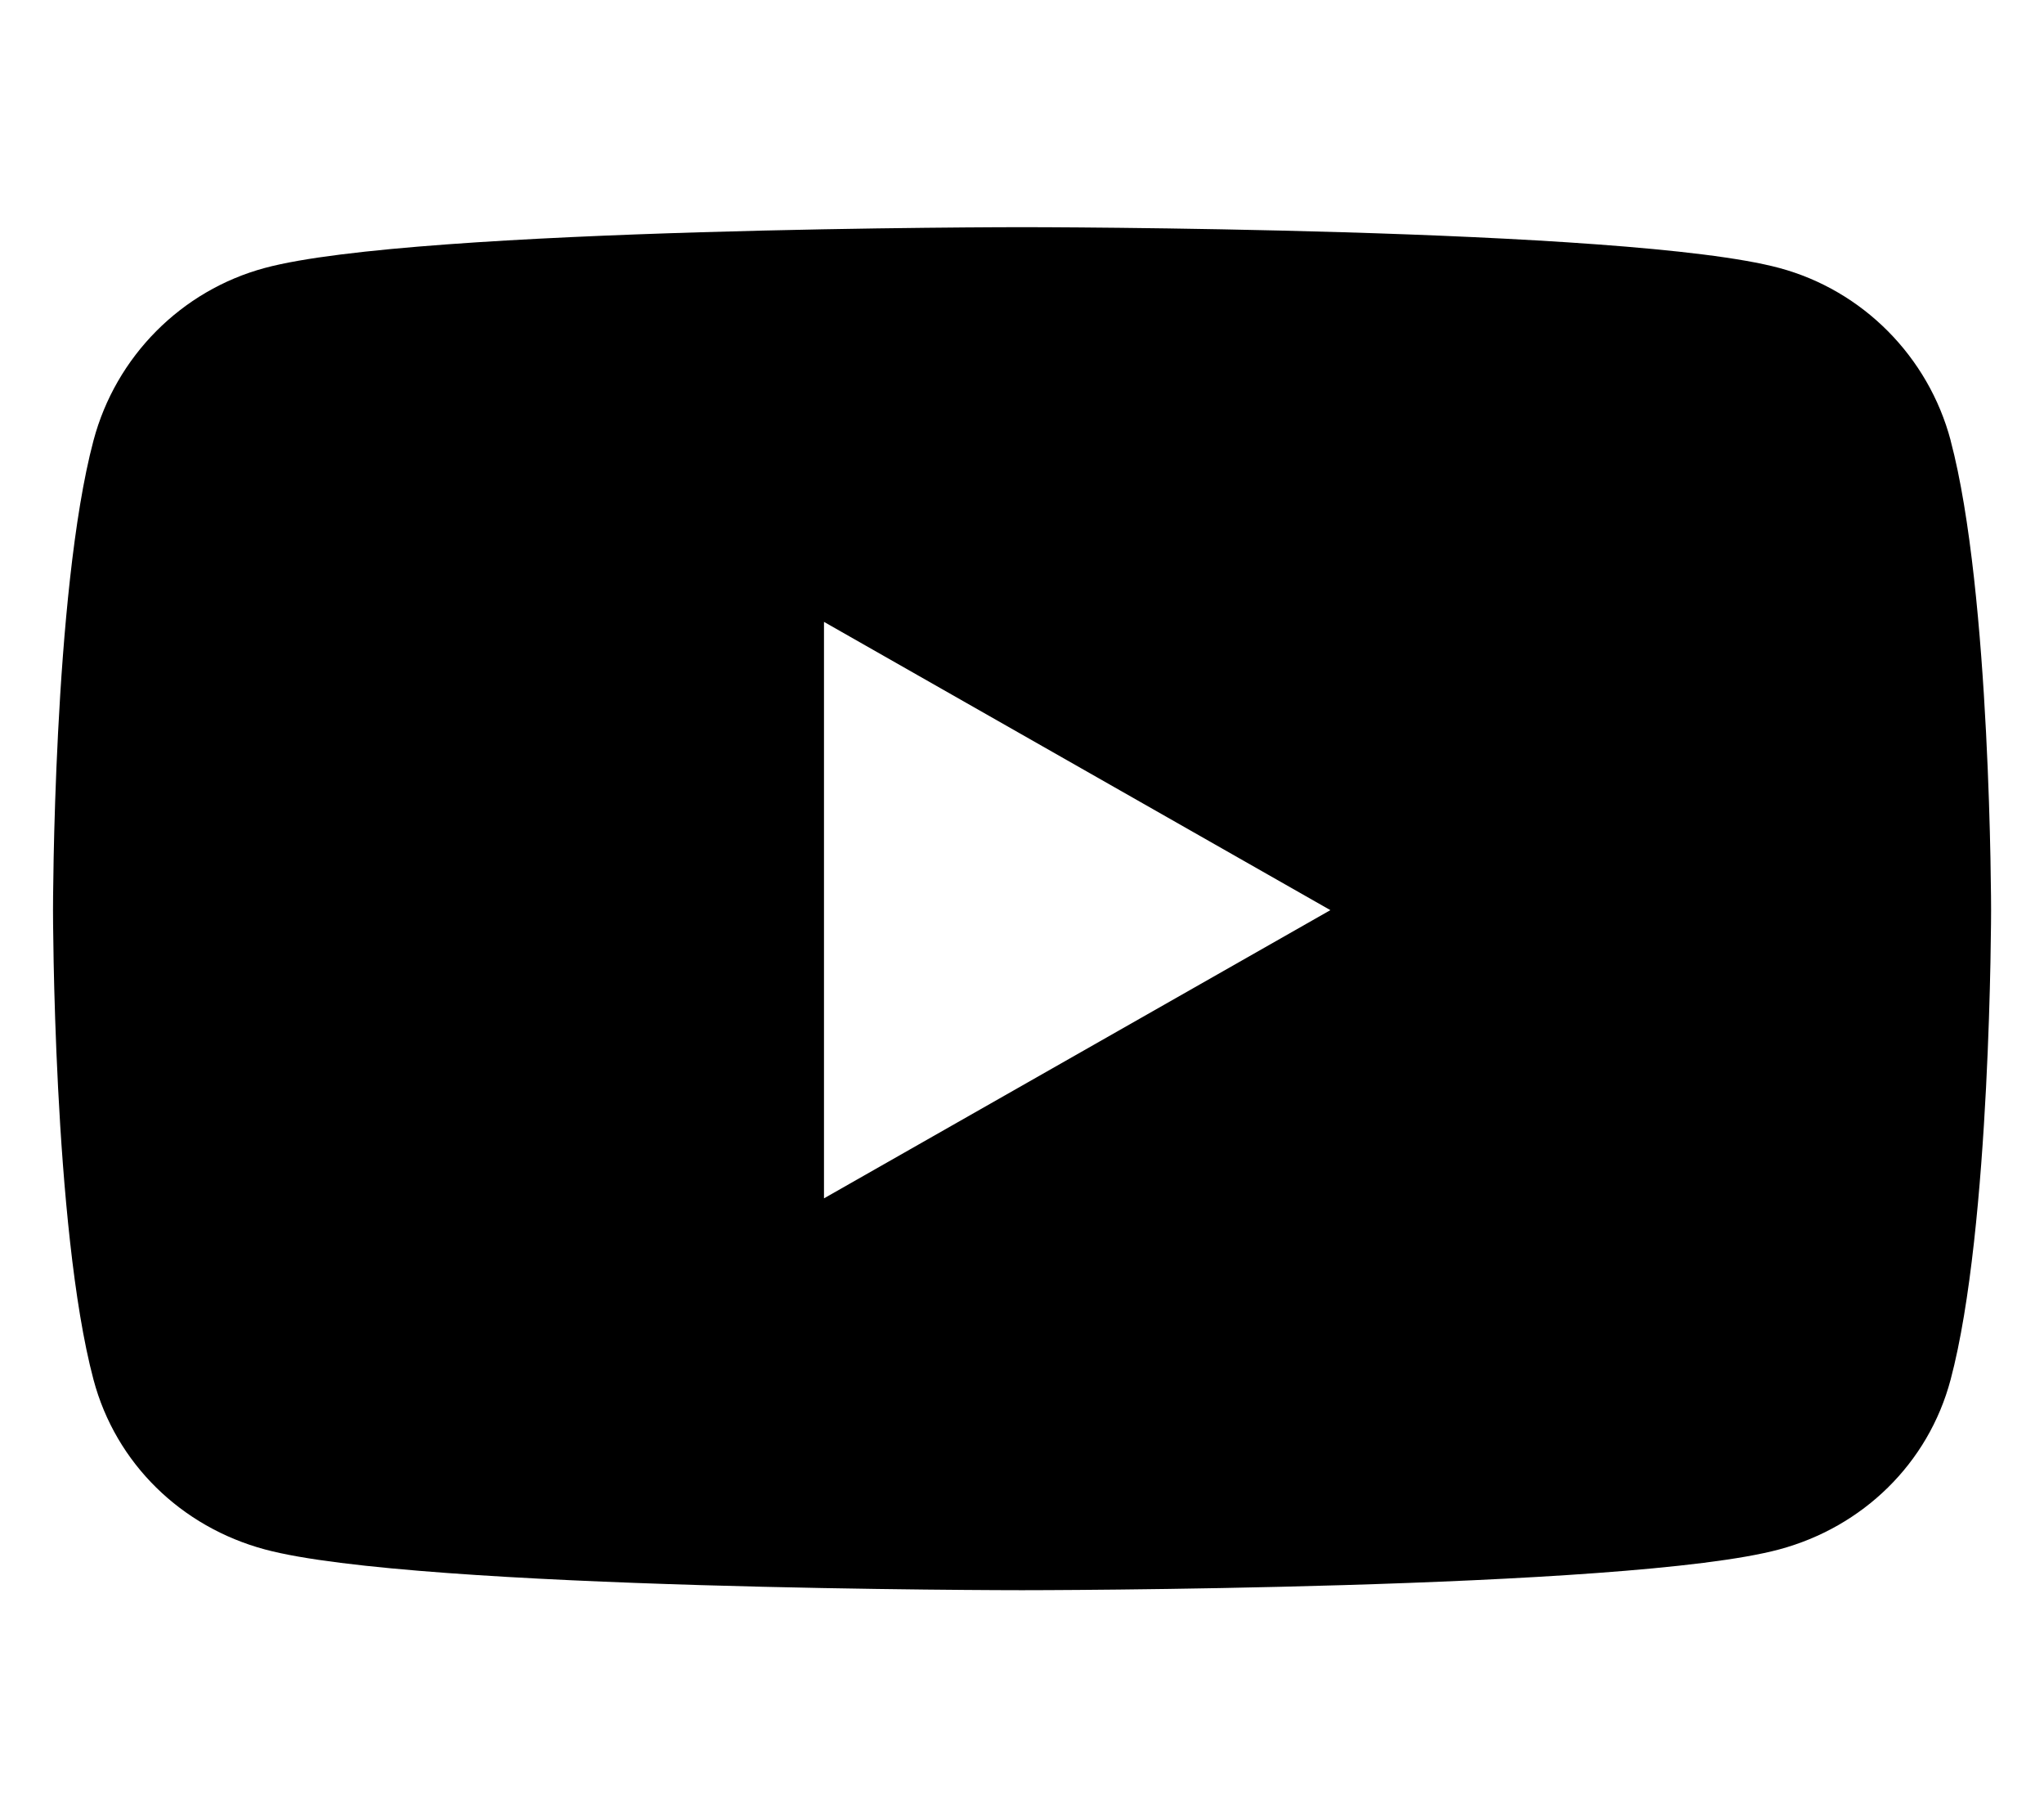
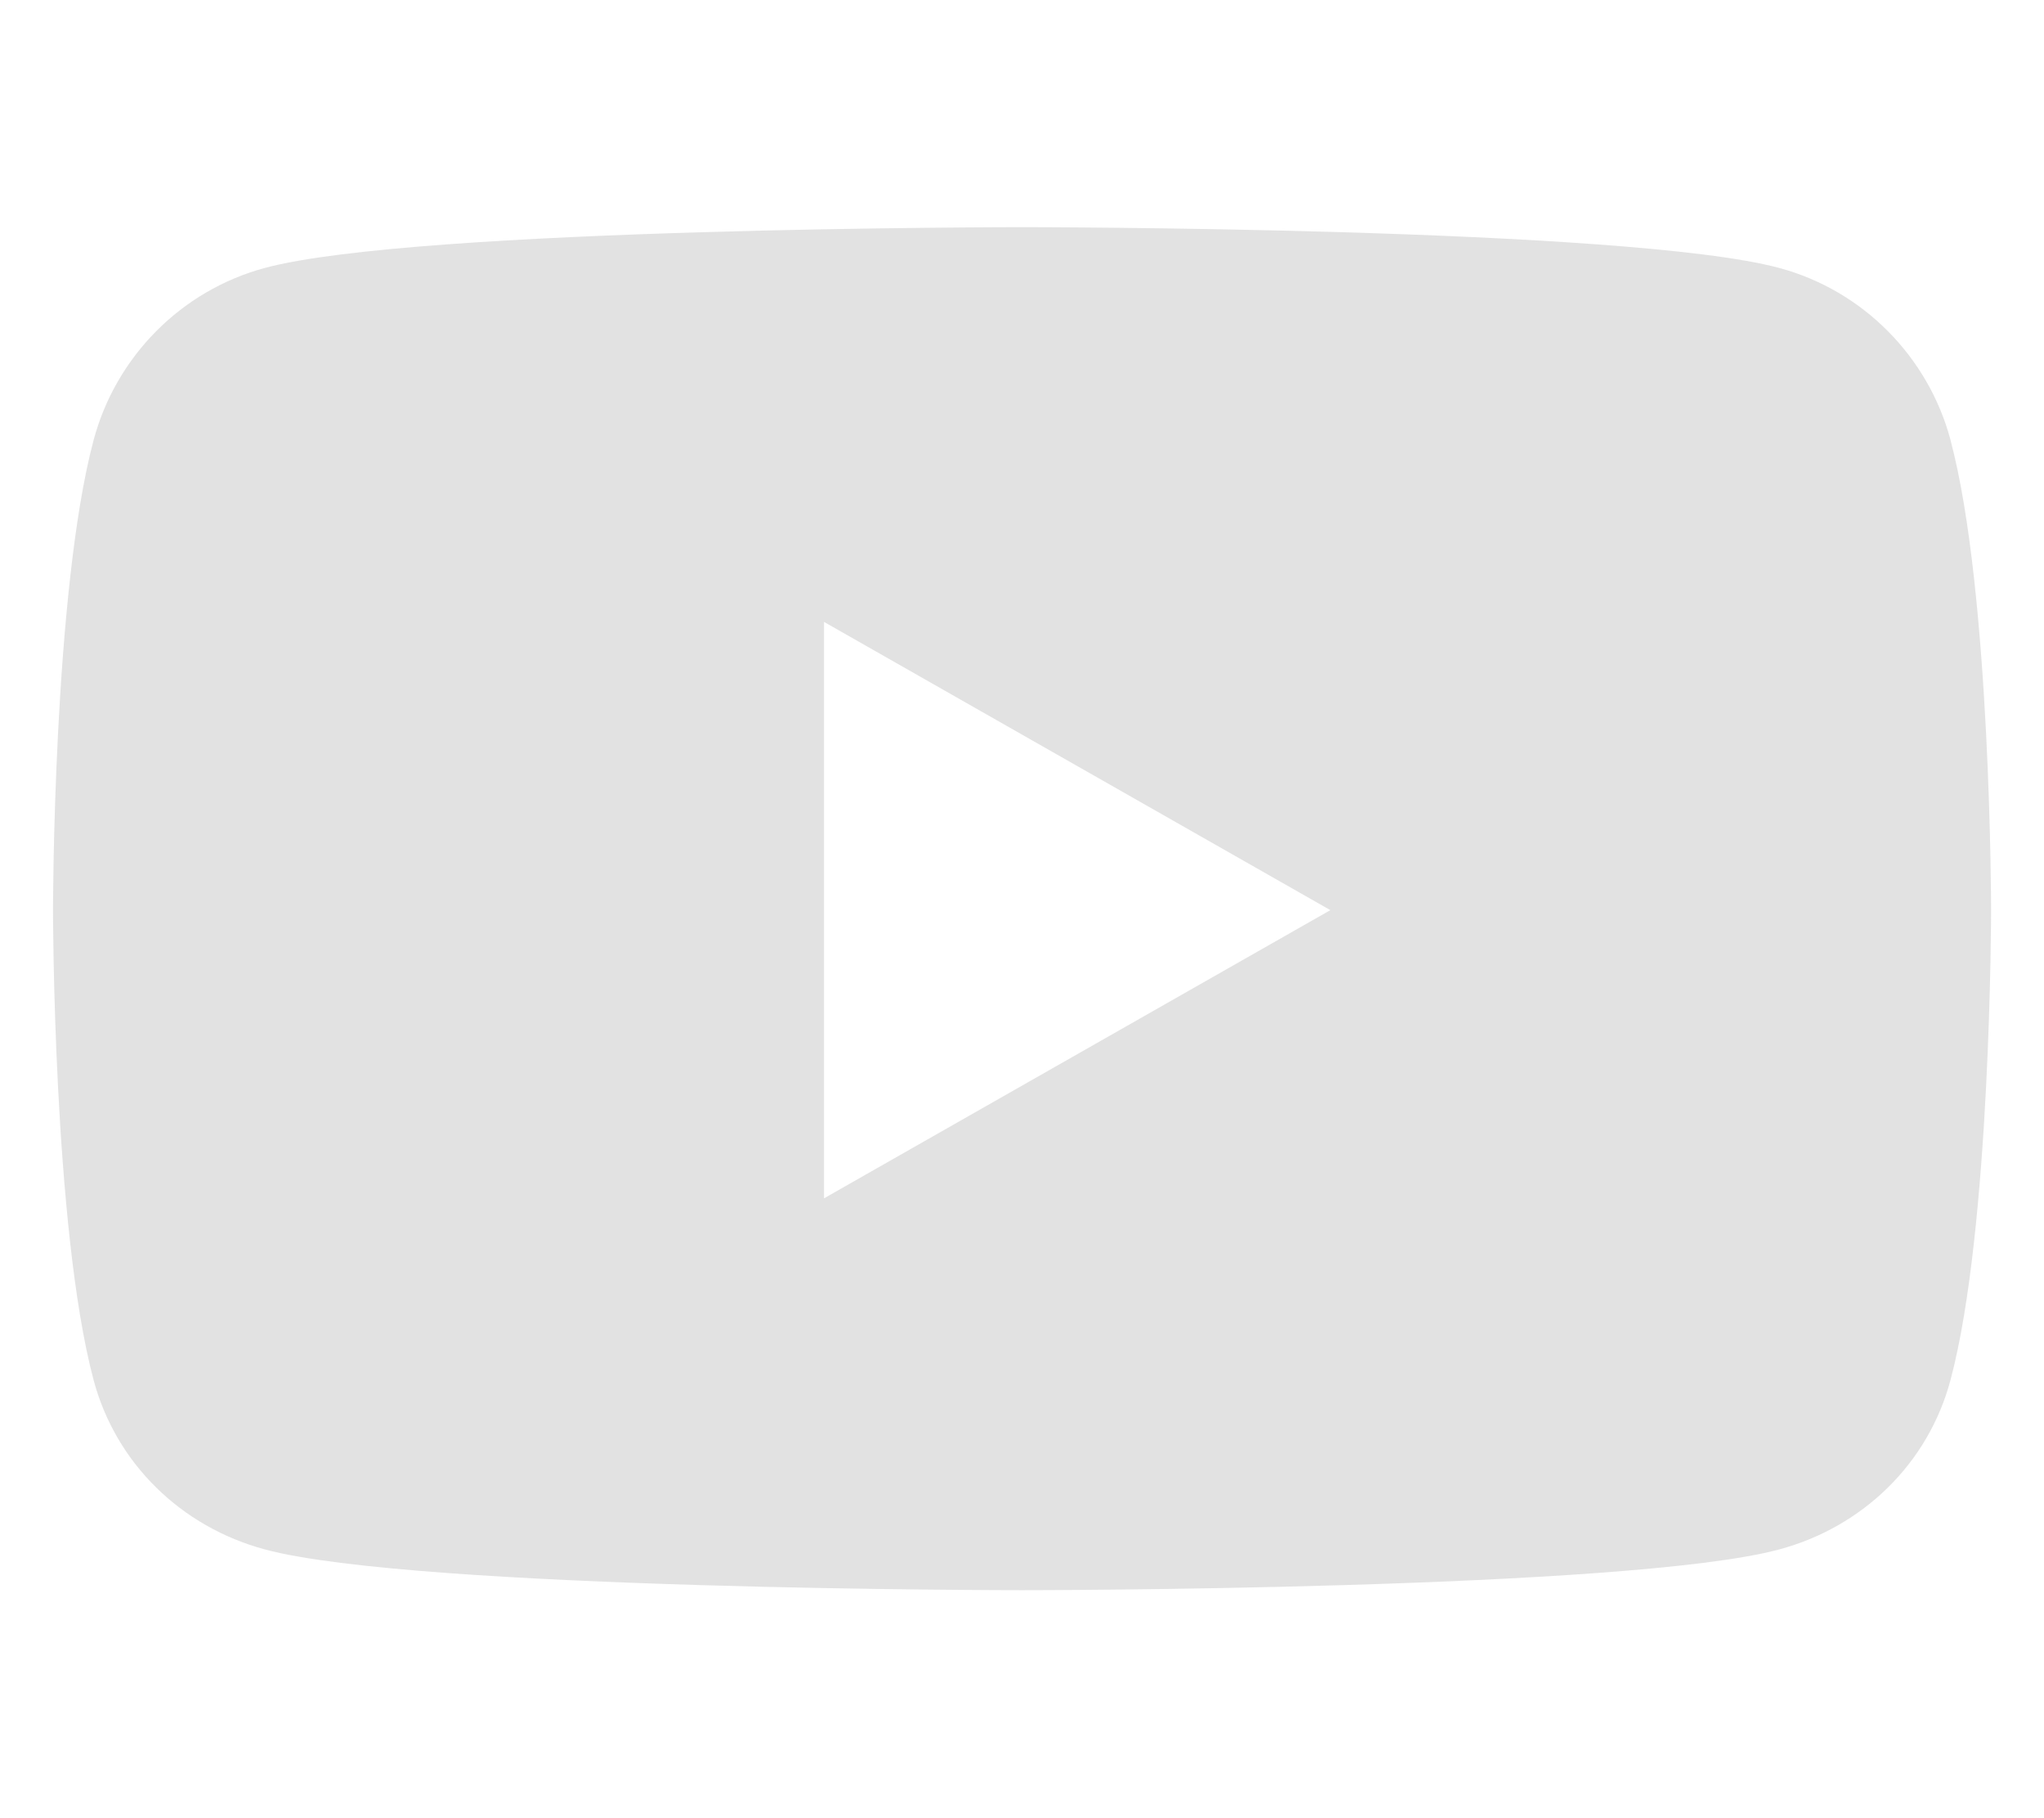
<svg xmlns="http://www.w3.org/2000/svg" aria-hidden="true" focusable="false" data-prefix="fab" data-icon="youtube" class="svg-inline--fa fa-youtube" role="img" viewBox="0 0 576 512">
-   <path fill="currentColor" d="M549.7 124.1c-6.281-23.65-24.79-42.28-48.28-48.6C458.8 64 288 64 288 64S117.2 64 74.63 75.49c-23.5 6.322-42 24.95-48.28 48.6-11.41 42.87-11.41 132.3-11.41 132.3s0 89.44 11.41 132.3c6.281 23.65 24.79 41.5 48.28 47.82C117.2 448 288 448 288 448s170.8 0 213.4-11.49c23.5-6.321 42-24.17 48.28-47.82 11.41-42.87 11.41-132.3 11.41-132.3s0-89.44-11.41-132.3zm-317.5 213.5V175.2l142.7 81.21-142.7 81.2z" />
+   <path fill="#d5d5d5b3" d="M549.7 124.1c-6.281-23.65-24.79-42.28-48.28-48.6C458.8 64 288 64 288 64S117.2 64 74.63 75.49c-23.5 6.322-42 24.95-48.28 48.6-11.41 42.87-11.41 132.3-11.41 132.3s0 89.44 11.41 132.3c6.281 23.65 24.79 41.5 48.28 47.82C117.2 448 288 448 288 448s170.8 0 213.4-11.49c23.5-6.321 42-24.17 48.28-47.82 11.41-42.87 11.41-132.3 11.41-132.3s0-89.44-11.41-132.3zm-317.5 213.5V175.2l142.7 81.21-142.7 81.2z" />
</svg>
